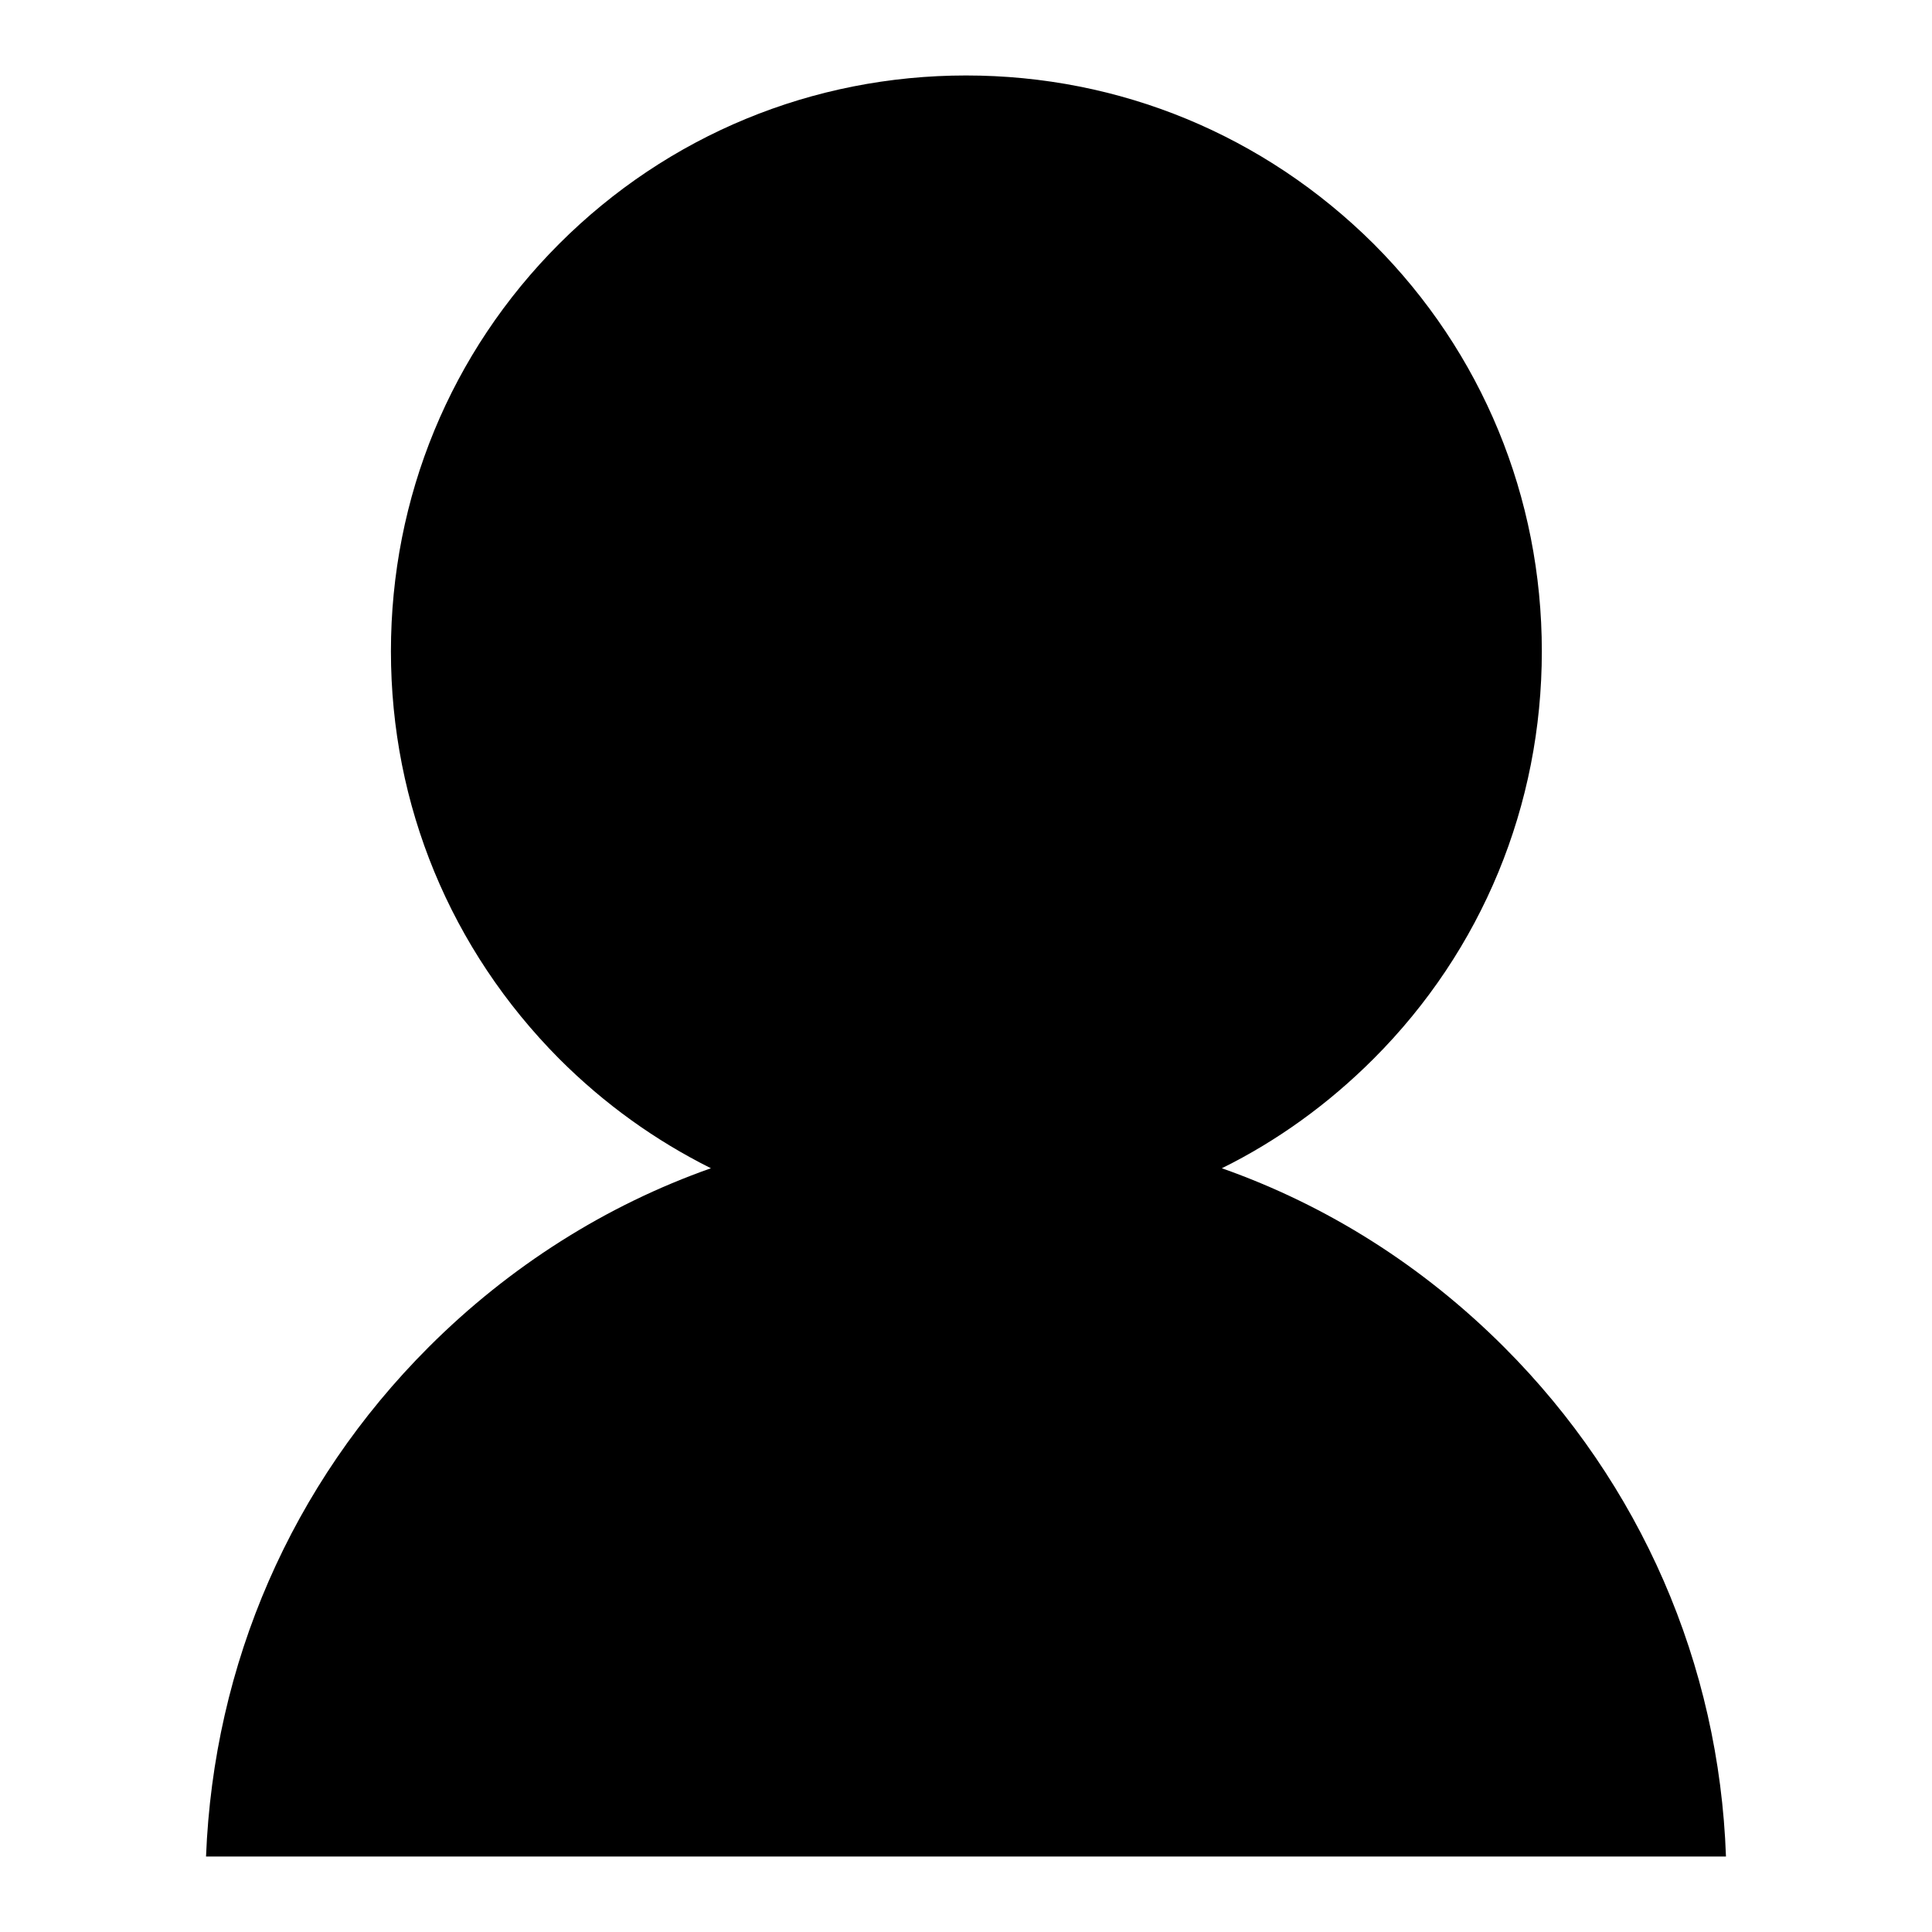
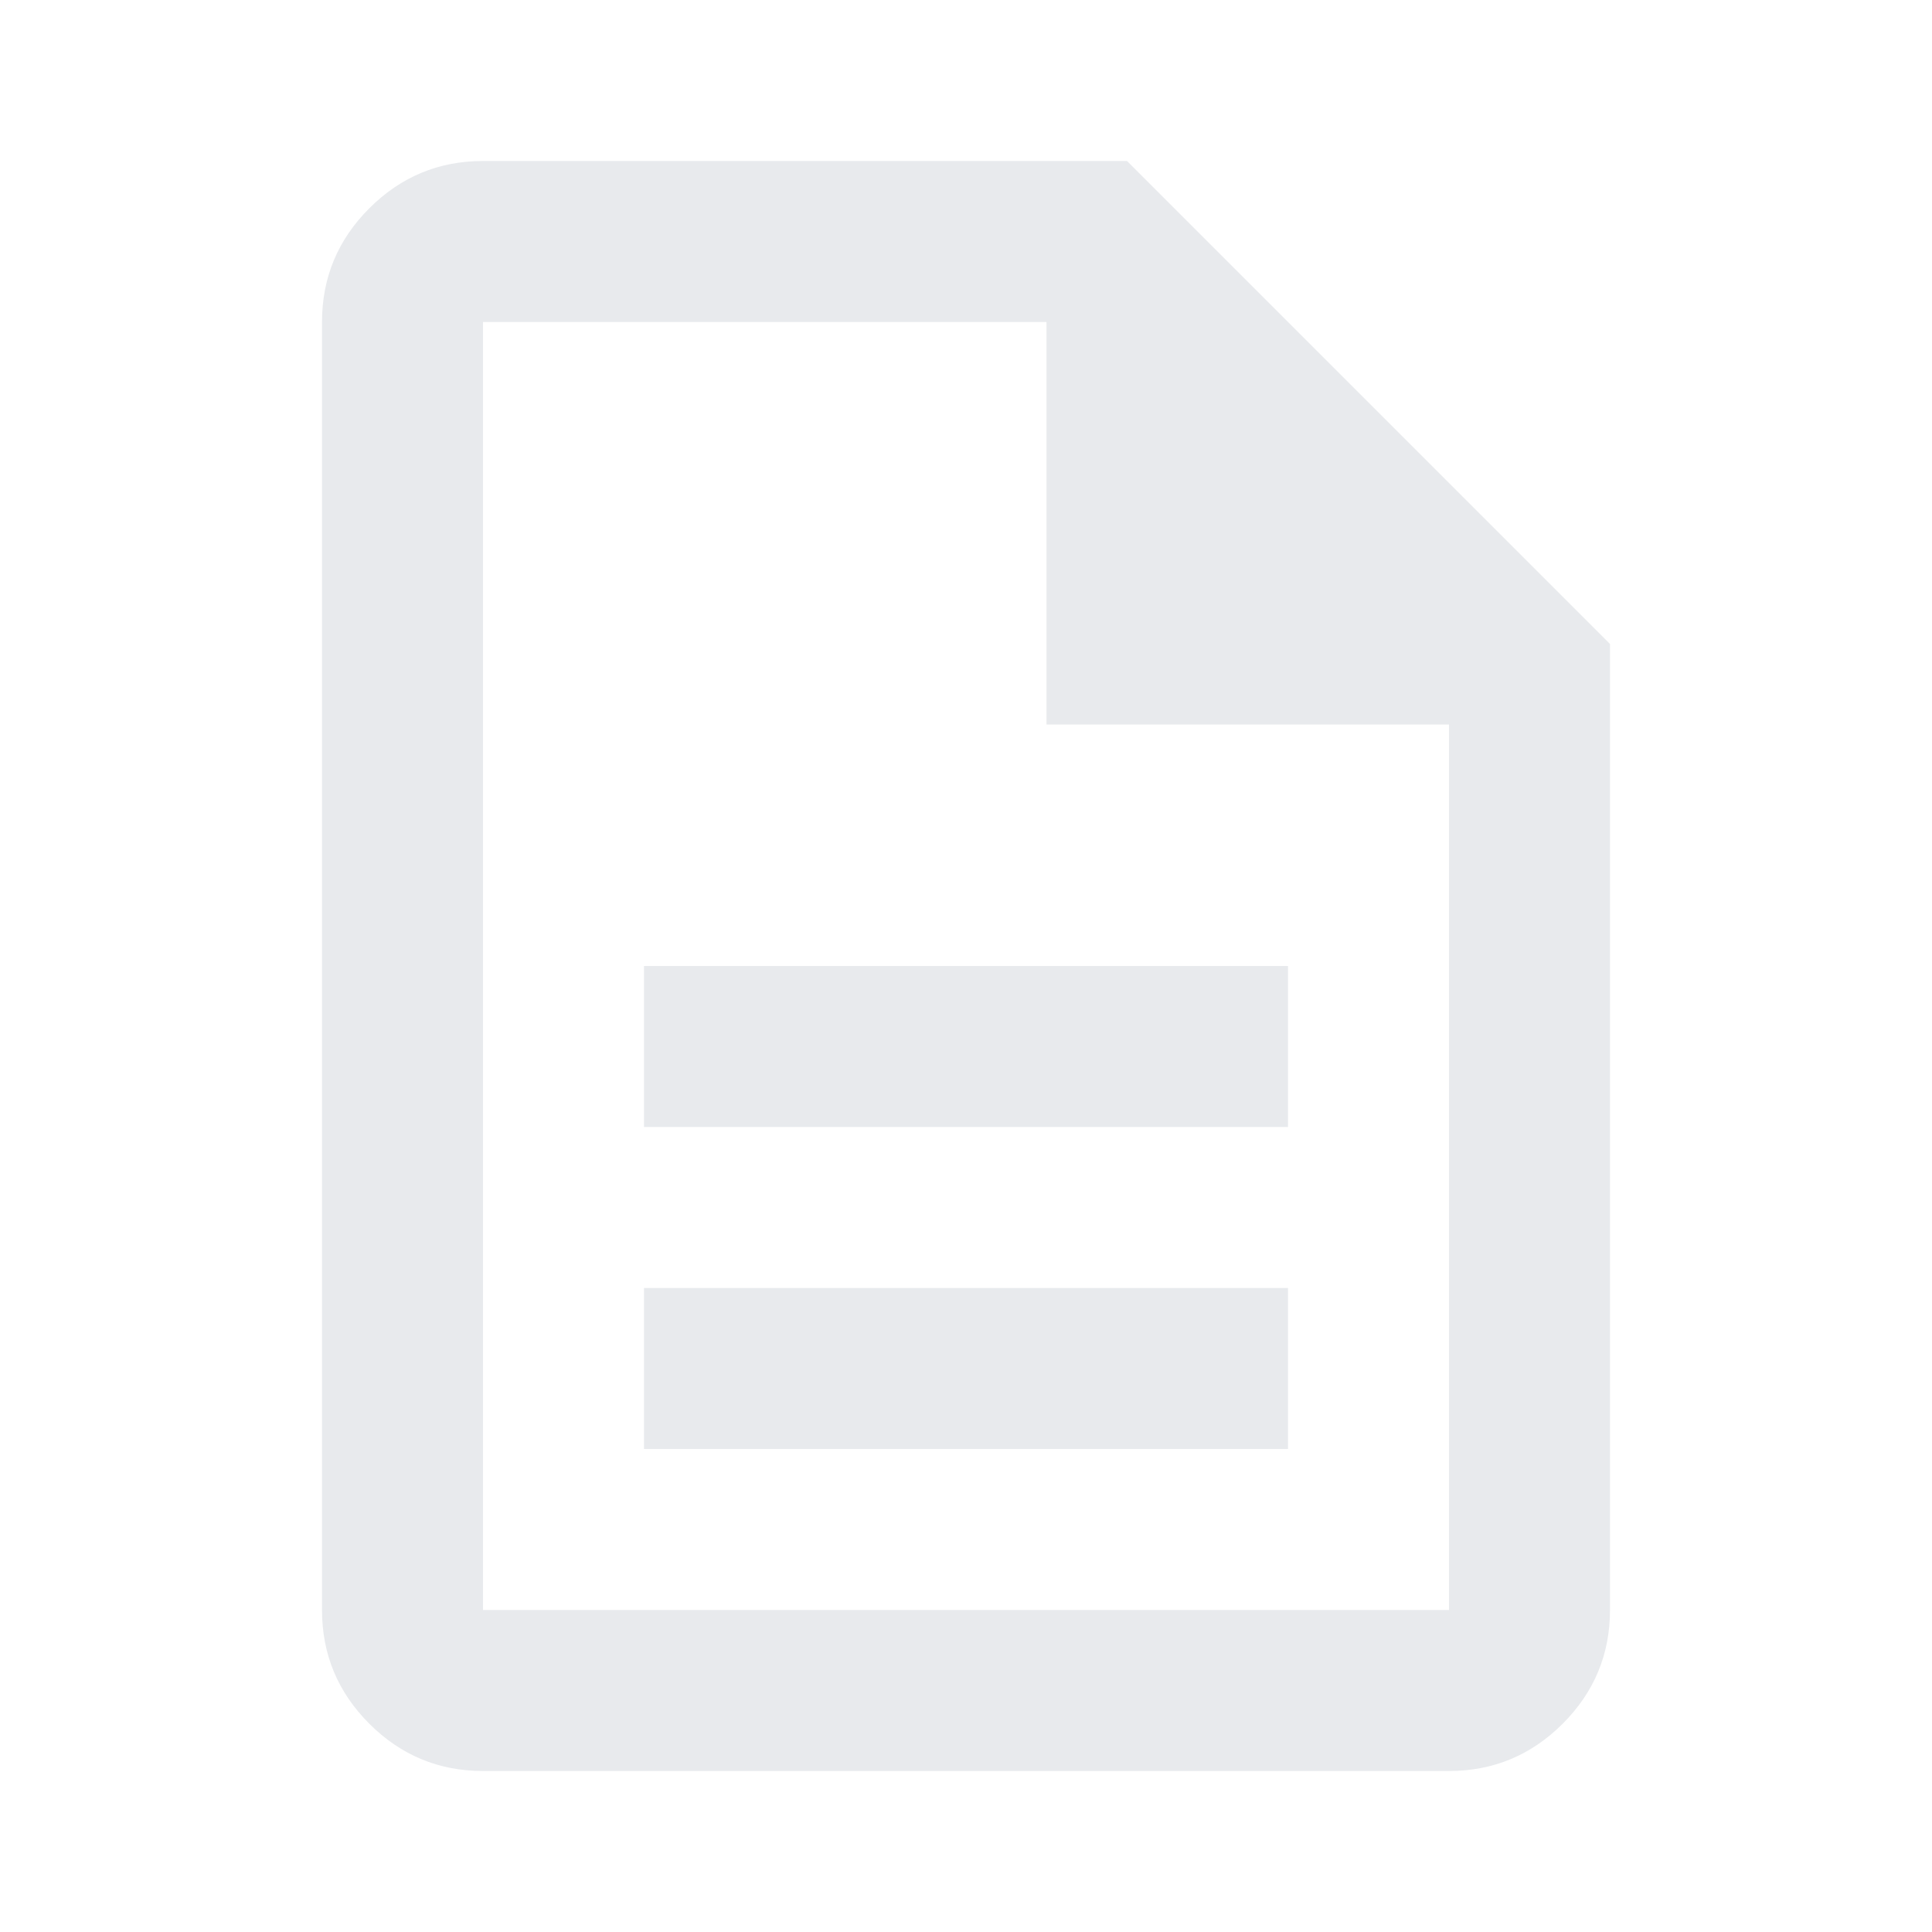
- <svg xmlns="http://www.w3.org/2000/svg" version="1.1" x="0px" y="0px" viewBox="0 0 256 256" enable-background="new 0 0 256 256" xml:space="preserve">
-   <g>
-     <g>
-       <path fill="#000000" d="M215.3,246h13.4c-0.9-25.5-11.3-49.4-29.4-67.5l0,0c-10.8-10.8-23.5-18.8-37.4-23.7c7.3-3.6,14.1-8.5,20.1-14.5c14.4-14.4,22.3-33.6,22.3-54c0-20.4-7.9-39.6-22.3-54C167.5,17.9,148.4,10,128,10c-20.3,0-39.5,7.9-53.9,22.3c-14.4,14.4-22.3,33.6-22.3,54c0,20.4,7.9,39.5,22.3,54c6,6,12.7,10.8,20.1,14.5c-13.9,4.9-26.7,13-37.4,23.7c-18.2,18.2-28.5,42-29.5,67.5h13.3H215.3z" />
-     </g>
-   </g>
+ <svg xmlns="http://www.w3.org/2000/svg" height="24px" viewBox="0 -960 960 960" width="24px" fill="#e8eaed">
+   <path d="M320-240h320v-80H320v80Zm0-160h320v-80H320v80ZM240-80q-33 0-56.5-23.5T160-160v-640q0-33 23.5-56.5T240-880h320l240 240v480q0 33-23.5 56.5T720-80H240Zm280-520v-200H240v640h480v-440H520ZM240-800v200-200 640-640Z" />
</svg>
